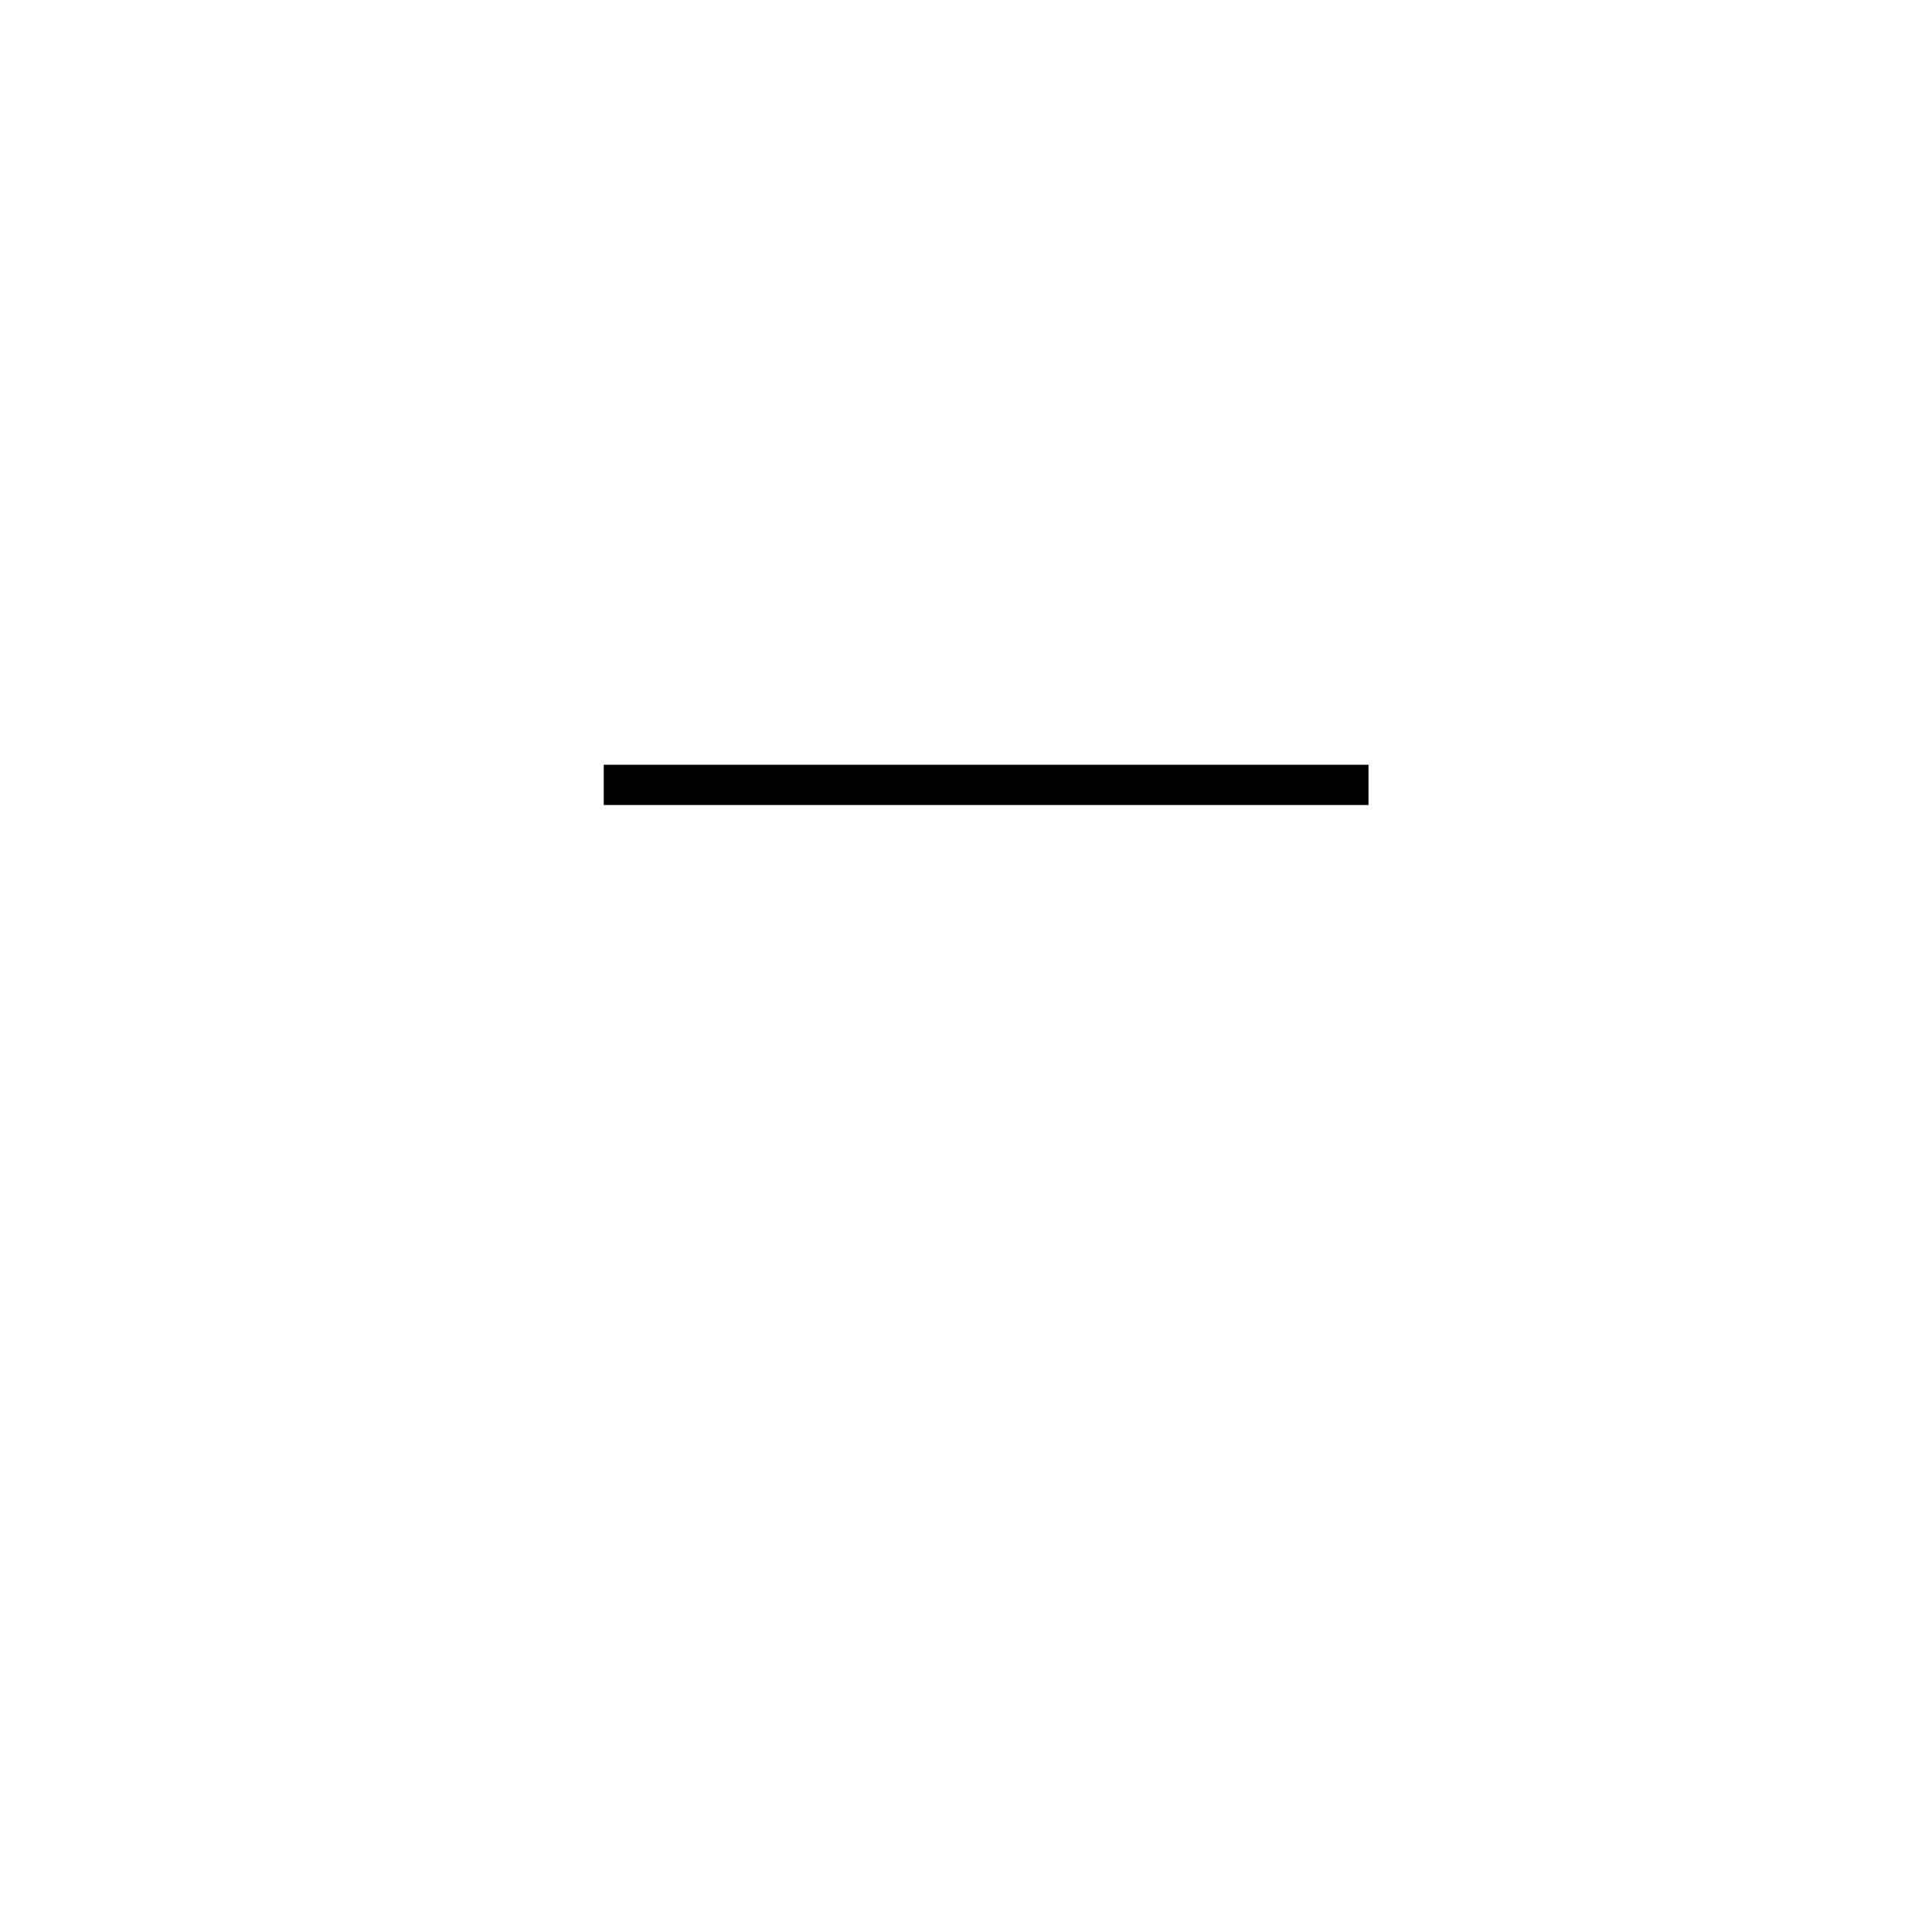
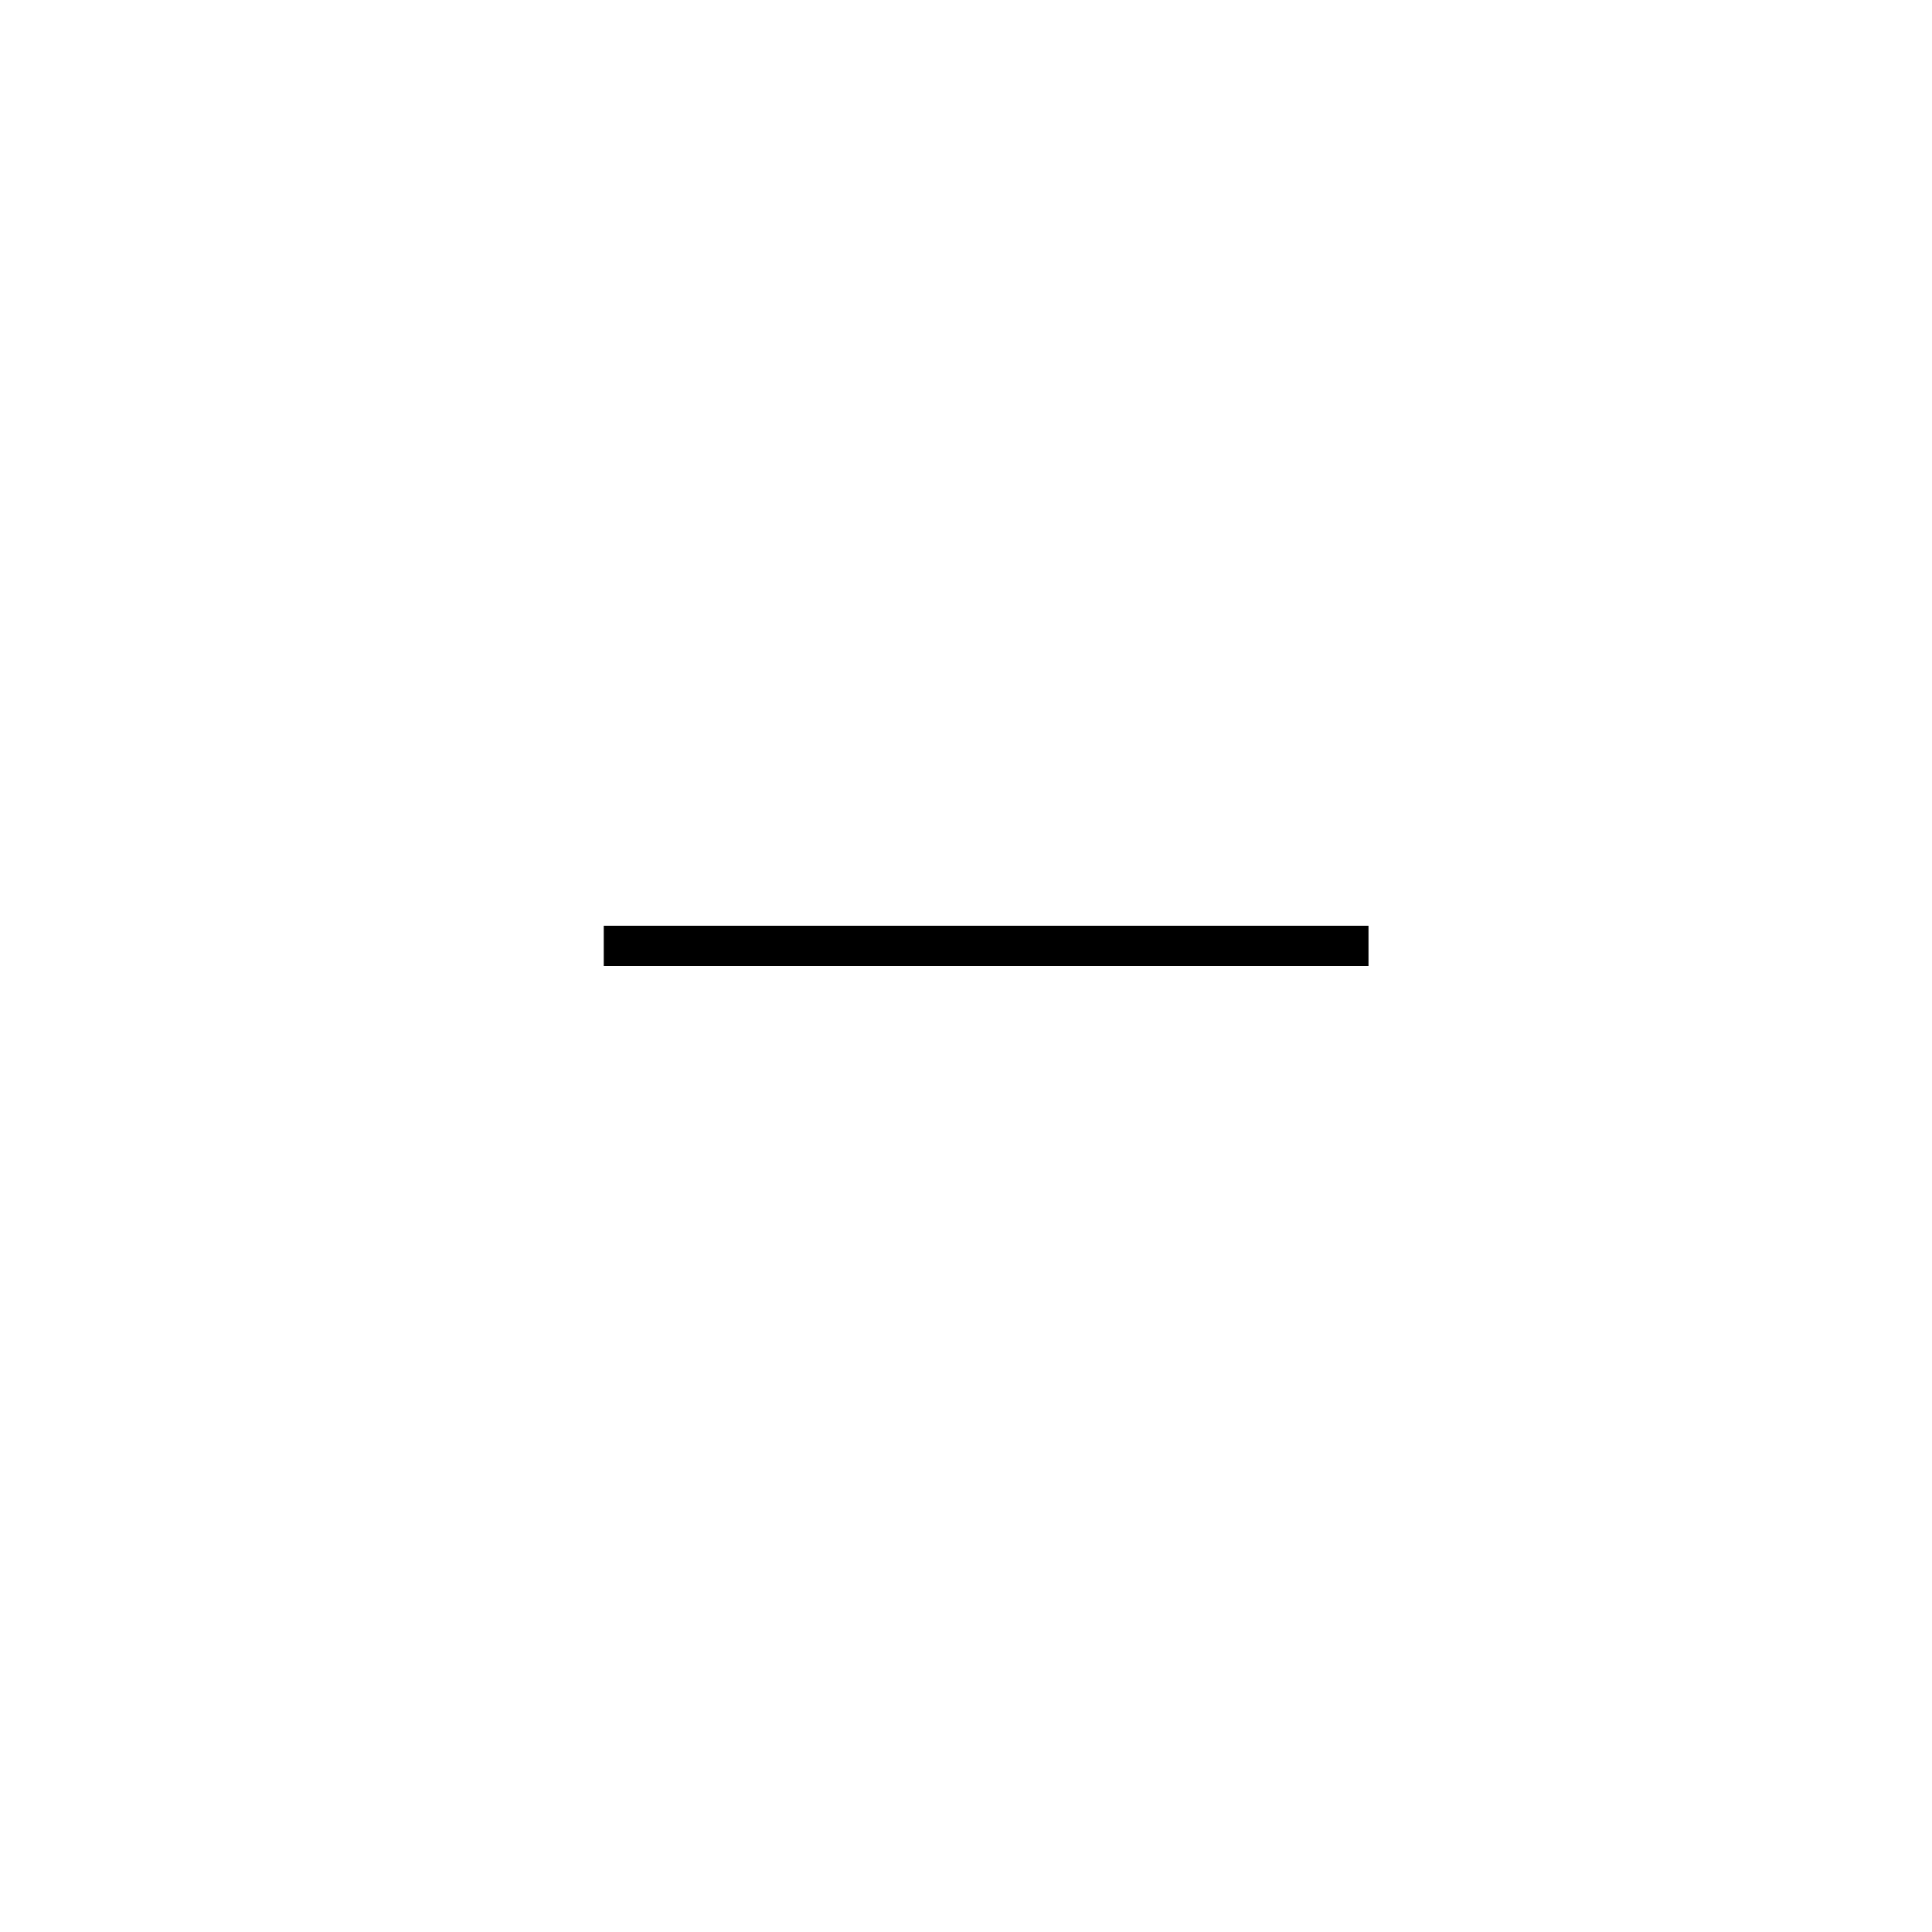
<svg xmlns="http://www.w3.org/2000/svg" width="48" height="48" viewBox="0 0 48 48" version="1.1">
-   <path d="M15 19.5L34 19.5" stroke="currentColor" stroke-width="1" fill="none" fill-rule="evenodd" />
+   <path d="M15 23.5L34 23.5" stroke="currentColor" stroke-width="1" fill="none" fill-rule="evenodd" />
</svg>
